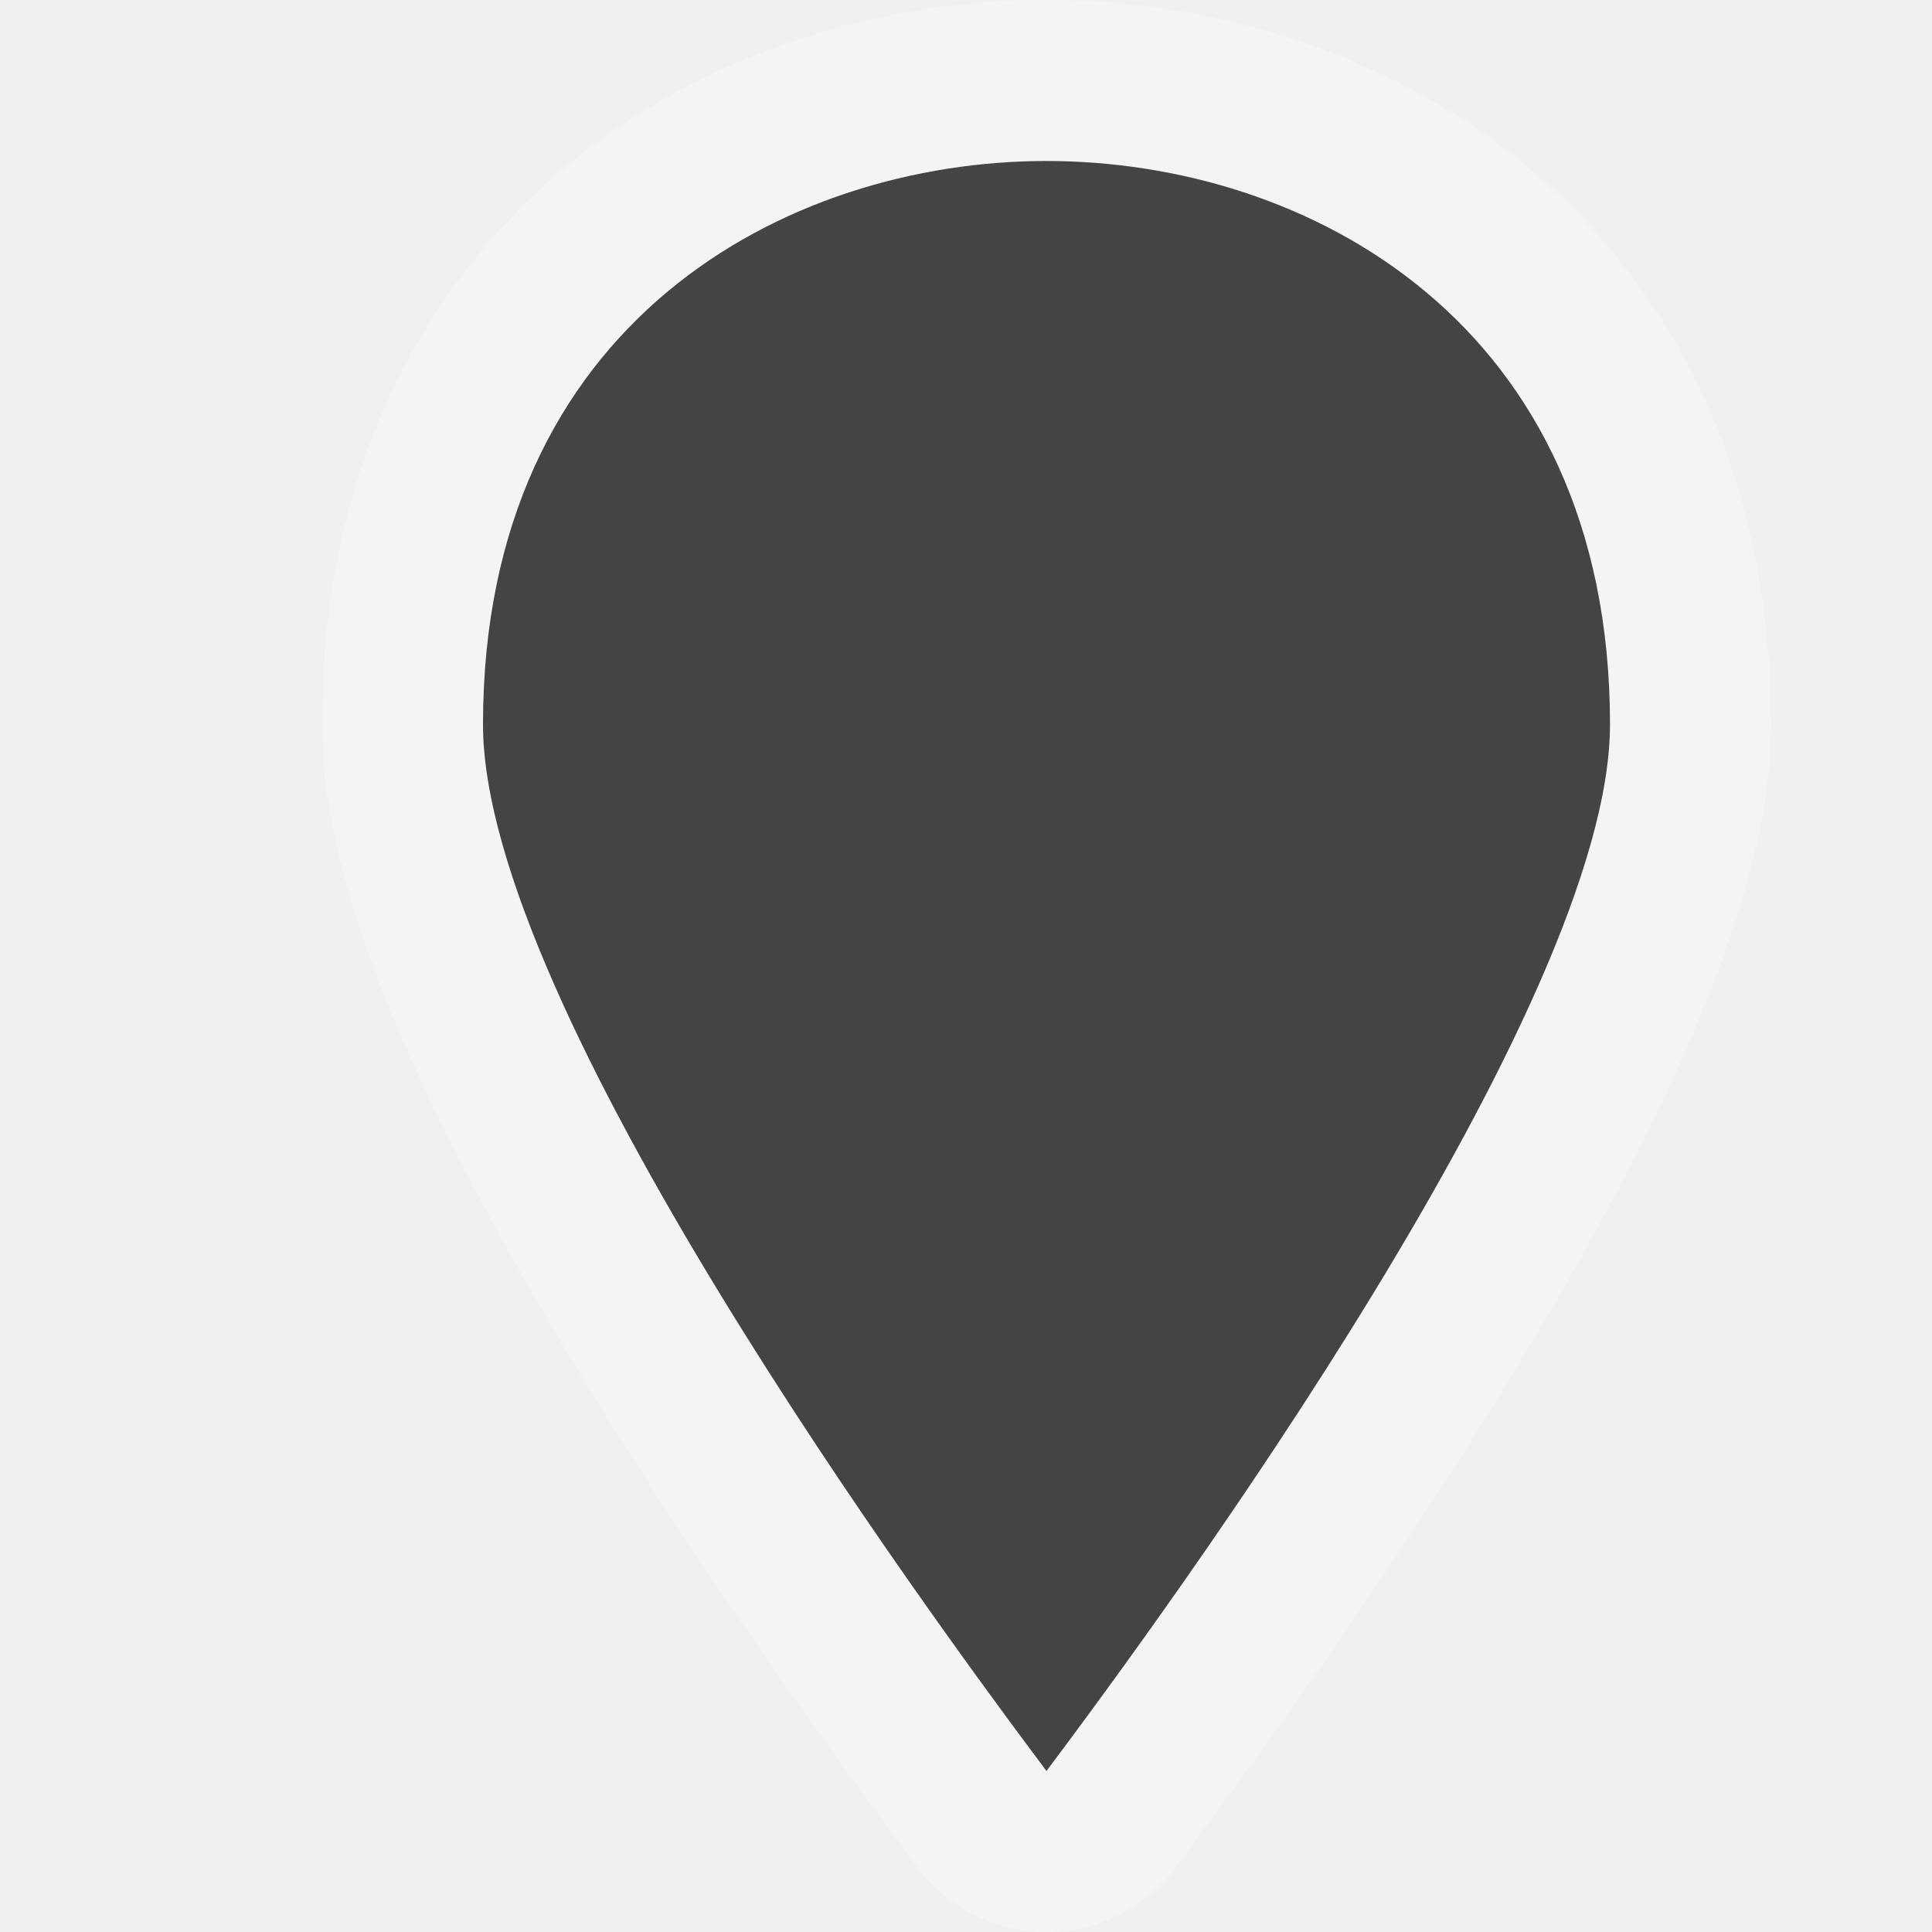
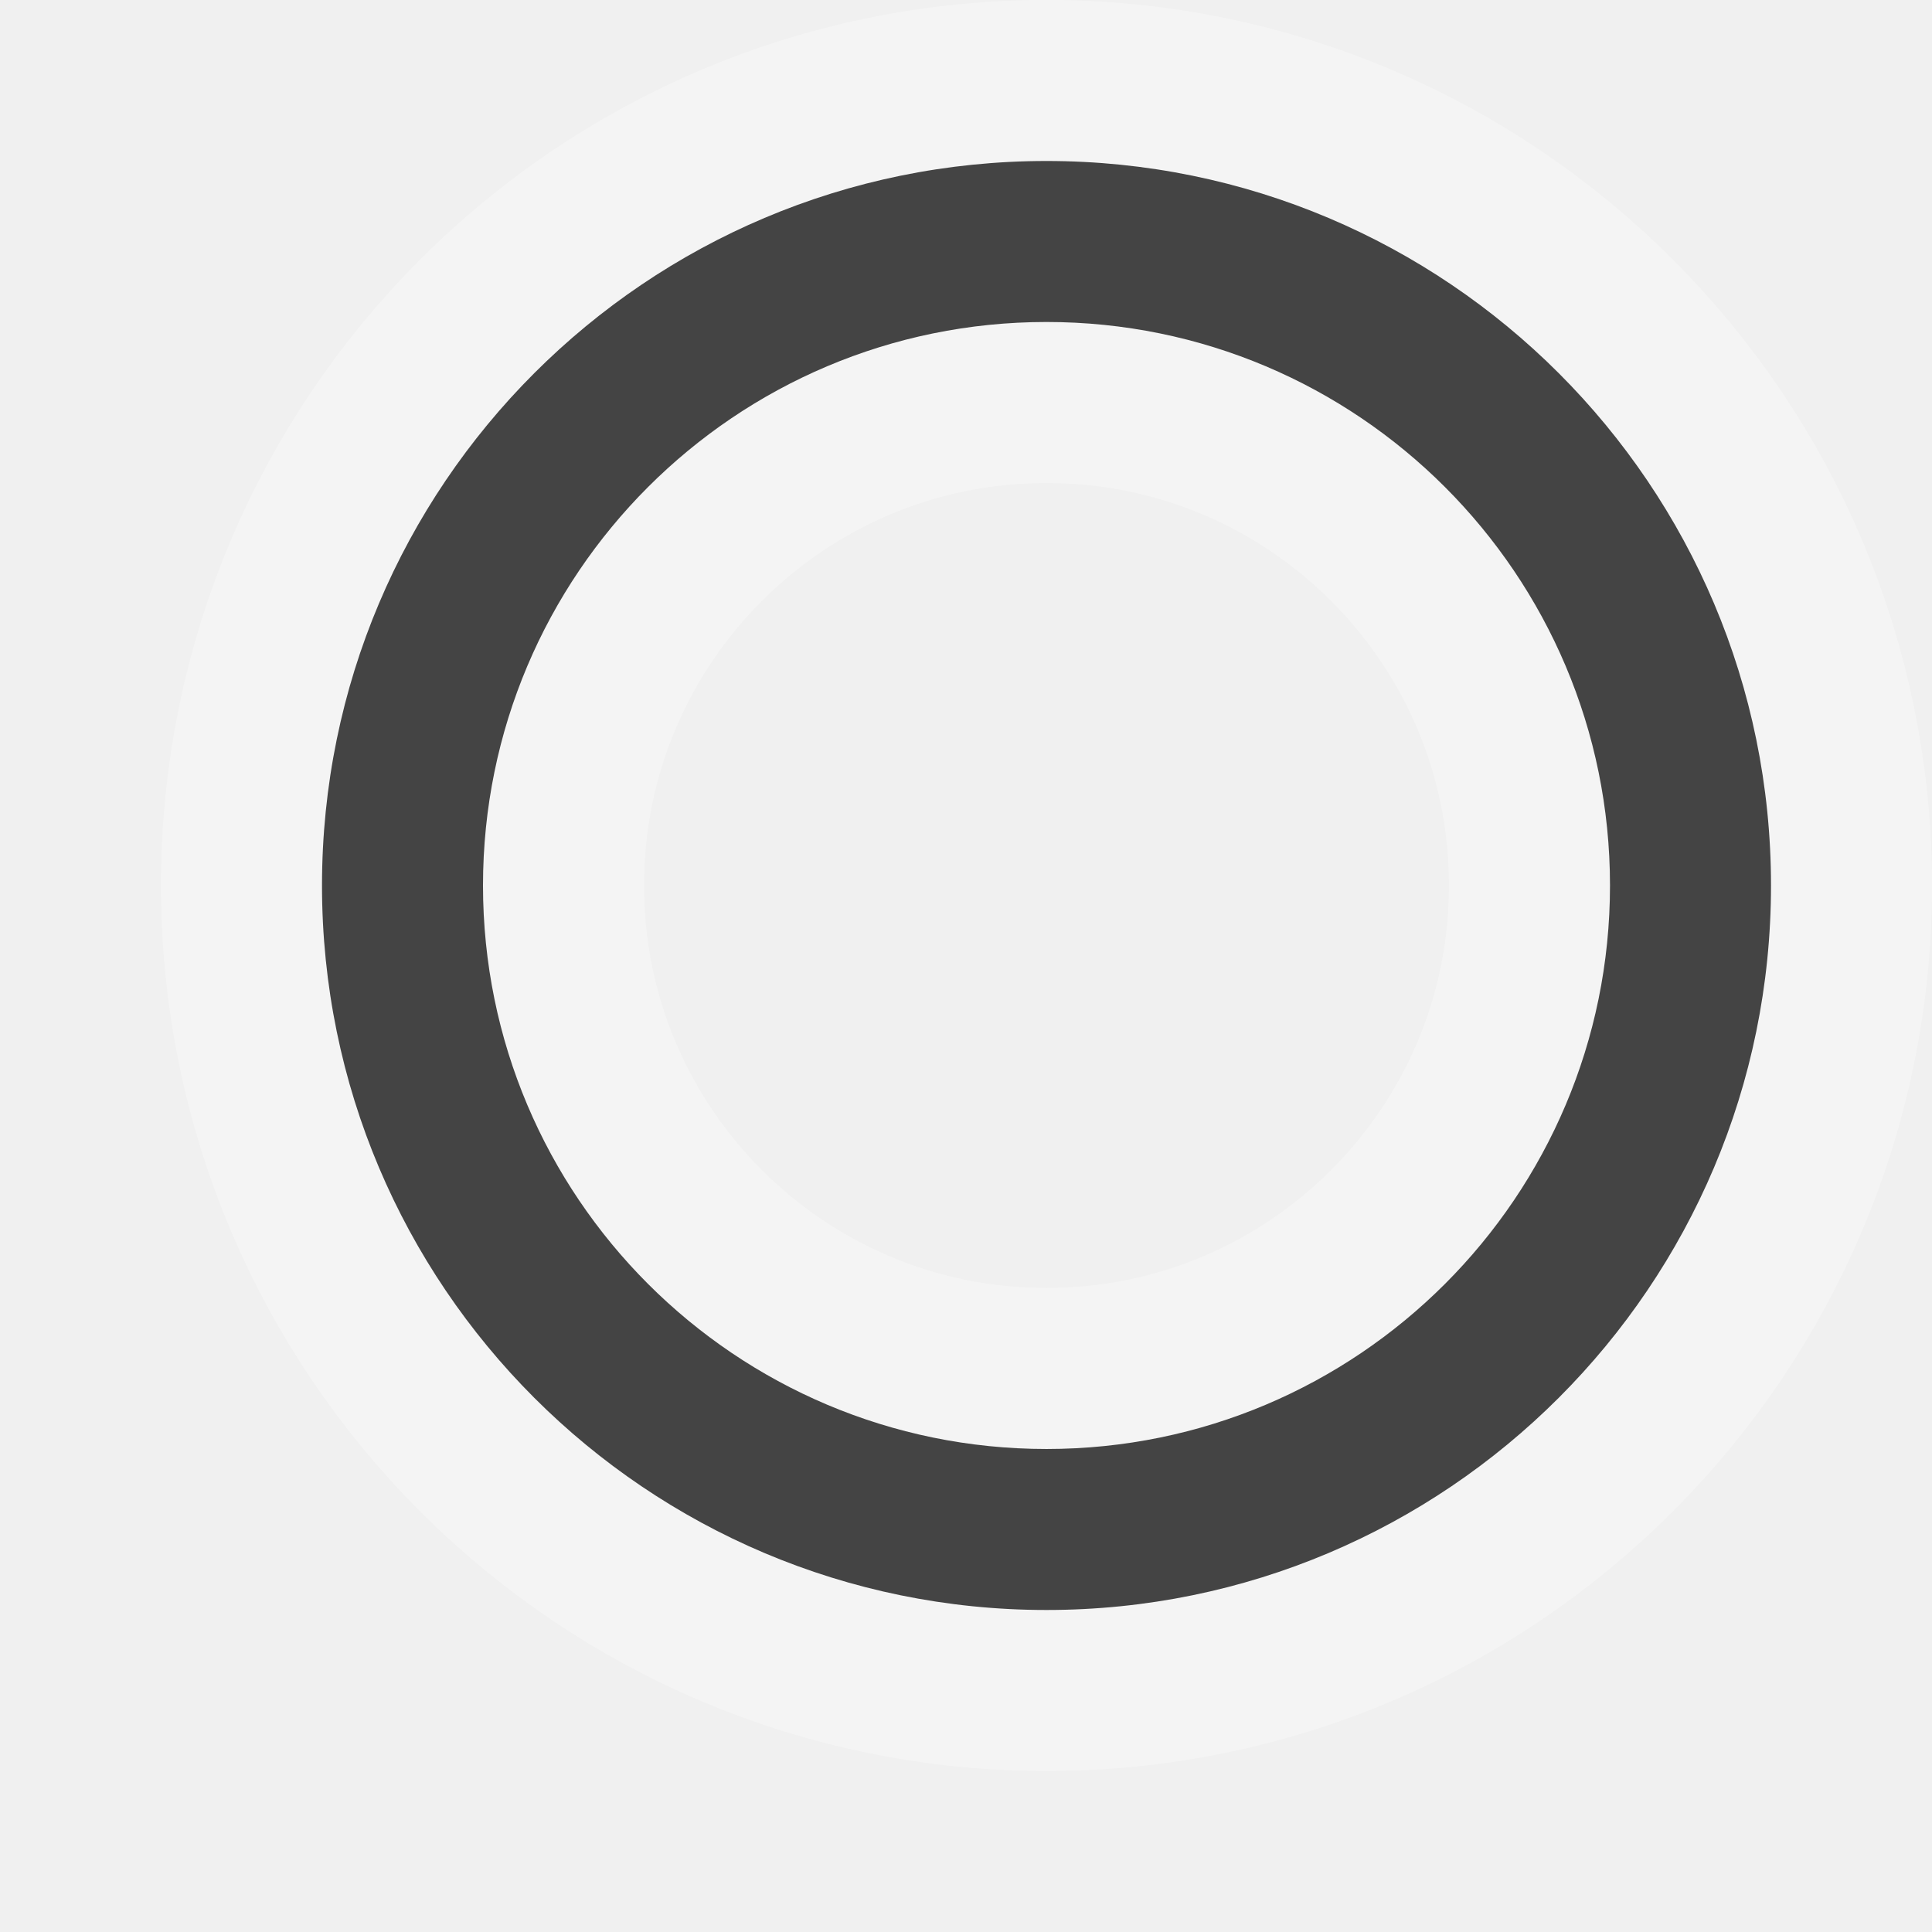
<svg xmlns="http://www.w3.org/2000/svg" width="12" height="12" id="svg4764" version="1.1">
  <defs id="defs4766" />
  <g id="layer1" transform="translate(0,-1040.362)">
-     <g transform="translate(30,-250)" style="display:inline" id="marker-12">
-       <rect style="opacity:0.5;color:#000000;fill:none;stroke:none;stroke-width:2;marker:none;visibility:visible;display:inline;overflow:visible;enable-background:accumulate" id="rect22085" width="12" height="12" x="-30" y="1290.362" />
-       <path style="opacity:0.3;color:#000000;fill:#ffffff;fill-opacity:1;fill-rule:nonzero;stroke:#ffffff;stroke-width:2;stroke-linecap:butt;stroke-linejoin:round;stroke-miterlimit:4;stroke-opacity:1;stroke-dasharray:none;stroke-dashoffset:0;marker:none;visibility:visible;display:inline;overflow:visible;enable-background:accumulate" d="m -23.5,1291.362 c -1.614,0 -3.5,1 -3.5,3.5 0,1.75 2.75,5.5 3.5,6.5 0.75,-1 3.5,-4.75 3.5,-6.5 0,-2.5 -1.886,-3.5 -3.5,-3.5 z" id="path4131" />
-       <path id="path4133" d="m -23.5,1291.362 c -1.614,0 -3.5,1 -3.5,3.5 0,1.75 2.75,5.5 3.5,6.5 0.75,-1 3.5,-4.75 3.5,-6.5 0,-2.5 -1.886,-3.5 -3.5,-3.5 z" style="color:#000000;fill:#444444;fill-opacity:1;fill-rule:nonzero;stroke:none;stroke-width:2;marker:none;visibility:visible;display:inline;overflow:visible;enable-background:accumulate" />
+     <g transform="translate(30,-10)" style="display:inline" id="circle-stroked-12">
+       <rect y="1050.362" x="-30" height="12" width="12" id="rect21971" style="opacity:0.5;color:#000000;fill:none;stroke:none;stroke-width:2;marker:none;visibility:visible;display:inline;overflow:visible;enable-background:accumulate" />
+       <g transform="translate(0,-1)" id="g21872">
+         <path id="path17461" d="m -23.5,1052.362 c 2.485,0 4.5,2.015 4.5,4.5 0,2.485 -2.015,4.5 -4.5,4.5 -2.485,0 -4.5,-2.015 -4.5,-4.5 0,-2.485 2.015,-4.5 4.5,-4.5 z m 0,1 c -1.933,0 -3.5,1.567 -3.5,3.5 0,1.933 1.567,3.5 3.5,3.5 1.933,0 3.5,-1.567 3.5,-3.5 0,-1.933 -1.567,-3.5 -3.5,-3.5 z" style="opacity:0.3;color:#000000;fill:#ffffff;fill-opacity:1;fill-rule:nonzero;stroke:#ffffff;stroke-width:2;stroke-linecap:butt;stroke-linejoin:miter;stroke-miterlimit:4;stroke-opacity:1;stroke-dasharray:none;stroke-dashoffset:0;marker:none;visibility:visible;display:inline;overflow:visible;enable-background:accumulate" />
+         <path style="color:#000000;fill:#444444;fill-opacity:1;fill-rule:nonzero;stroke:none;stroke-width:2;marker:none;visibility:visible;display:inline;overflow:visible;enable-background:accumulate" d="m -23.5,1052.362 c 2.485,0 4.5,2.015 4.5,4.5 0,2.485 -2.015,4.5 -4.5,4.5 -2.485,0 -4.5,-2.015 -4.5,-4.5 0,-2.485 2.015,-4.5 4.5,-4.5 z m 0,1 c -1.933,0 -3.5,1.567 -3.5,3.5 0,1.933 1.567,3.5 3.5,3.5 1.933,0 3.5,-1.567 3.5,-3.5 0,-1.933 -1.567,-3.5 -3.5,-3.5 z" id="path8564-5-6-2" />
+       </g>
    </g>
  </g>
</svg>
